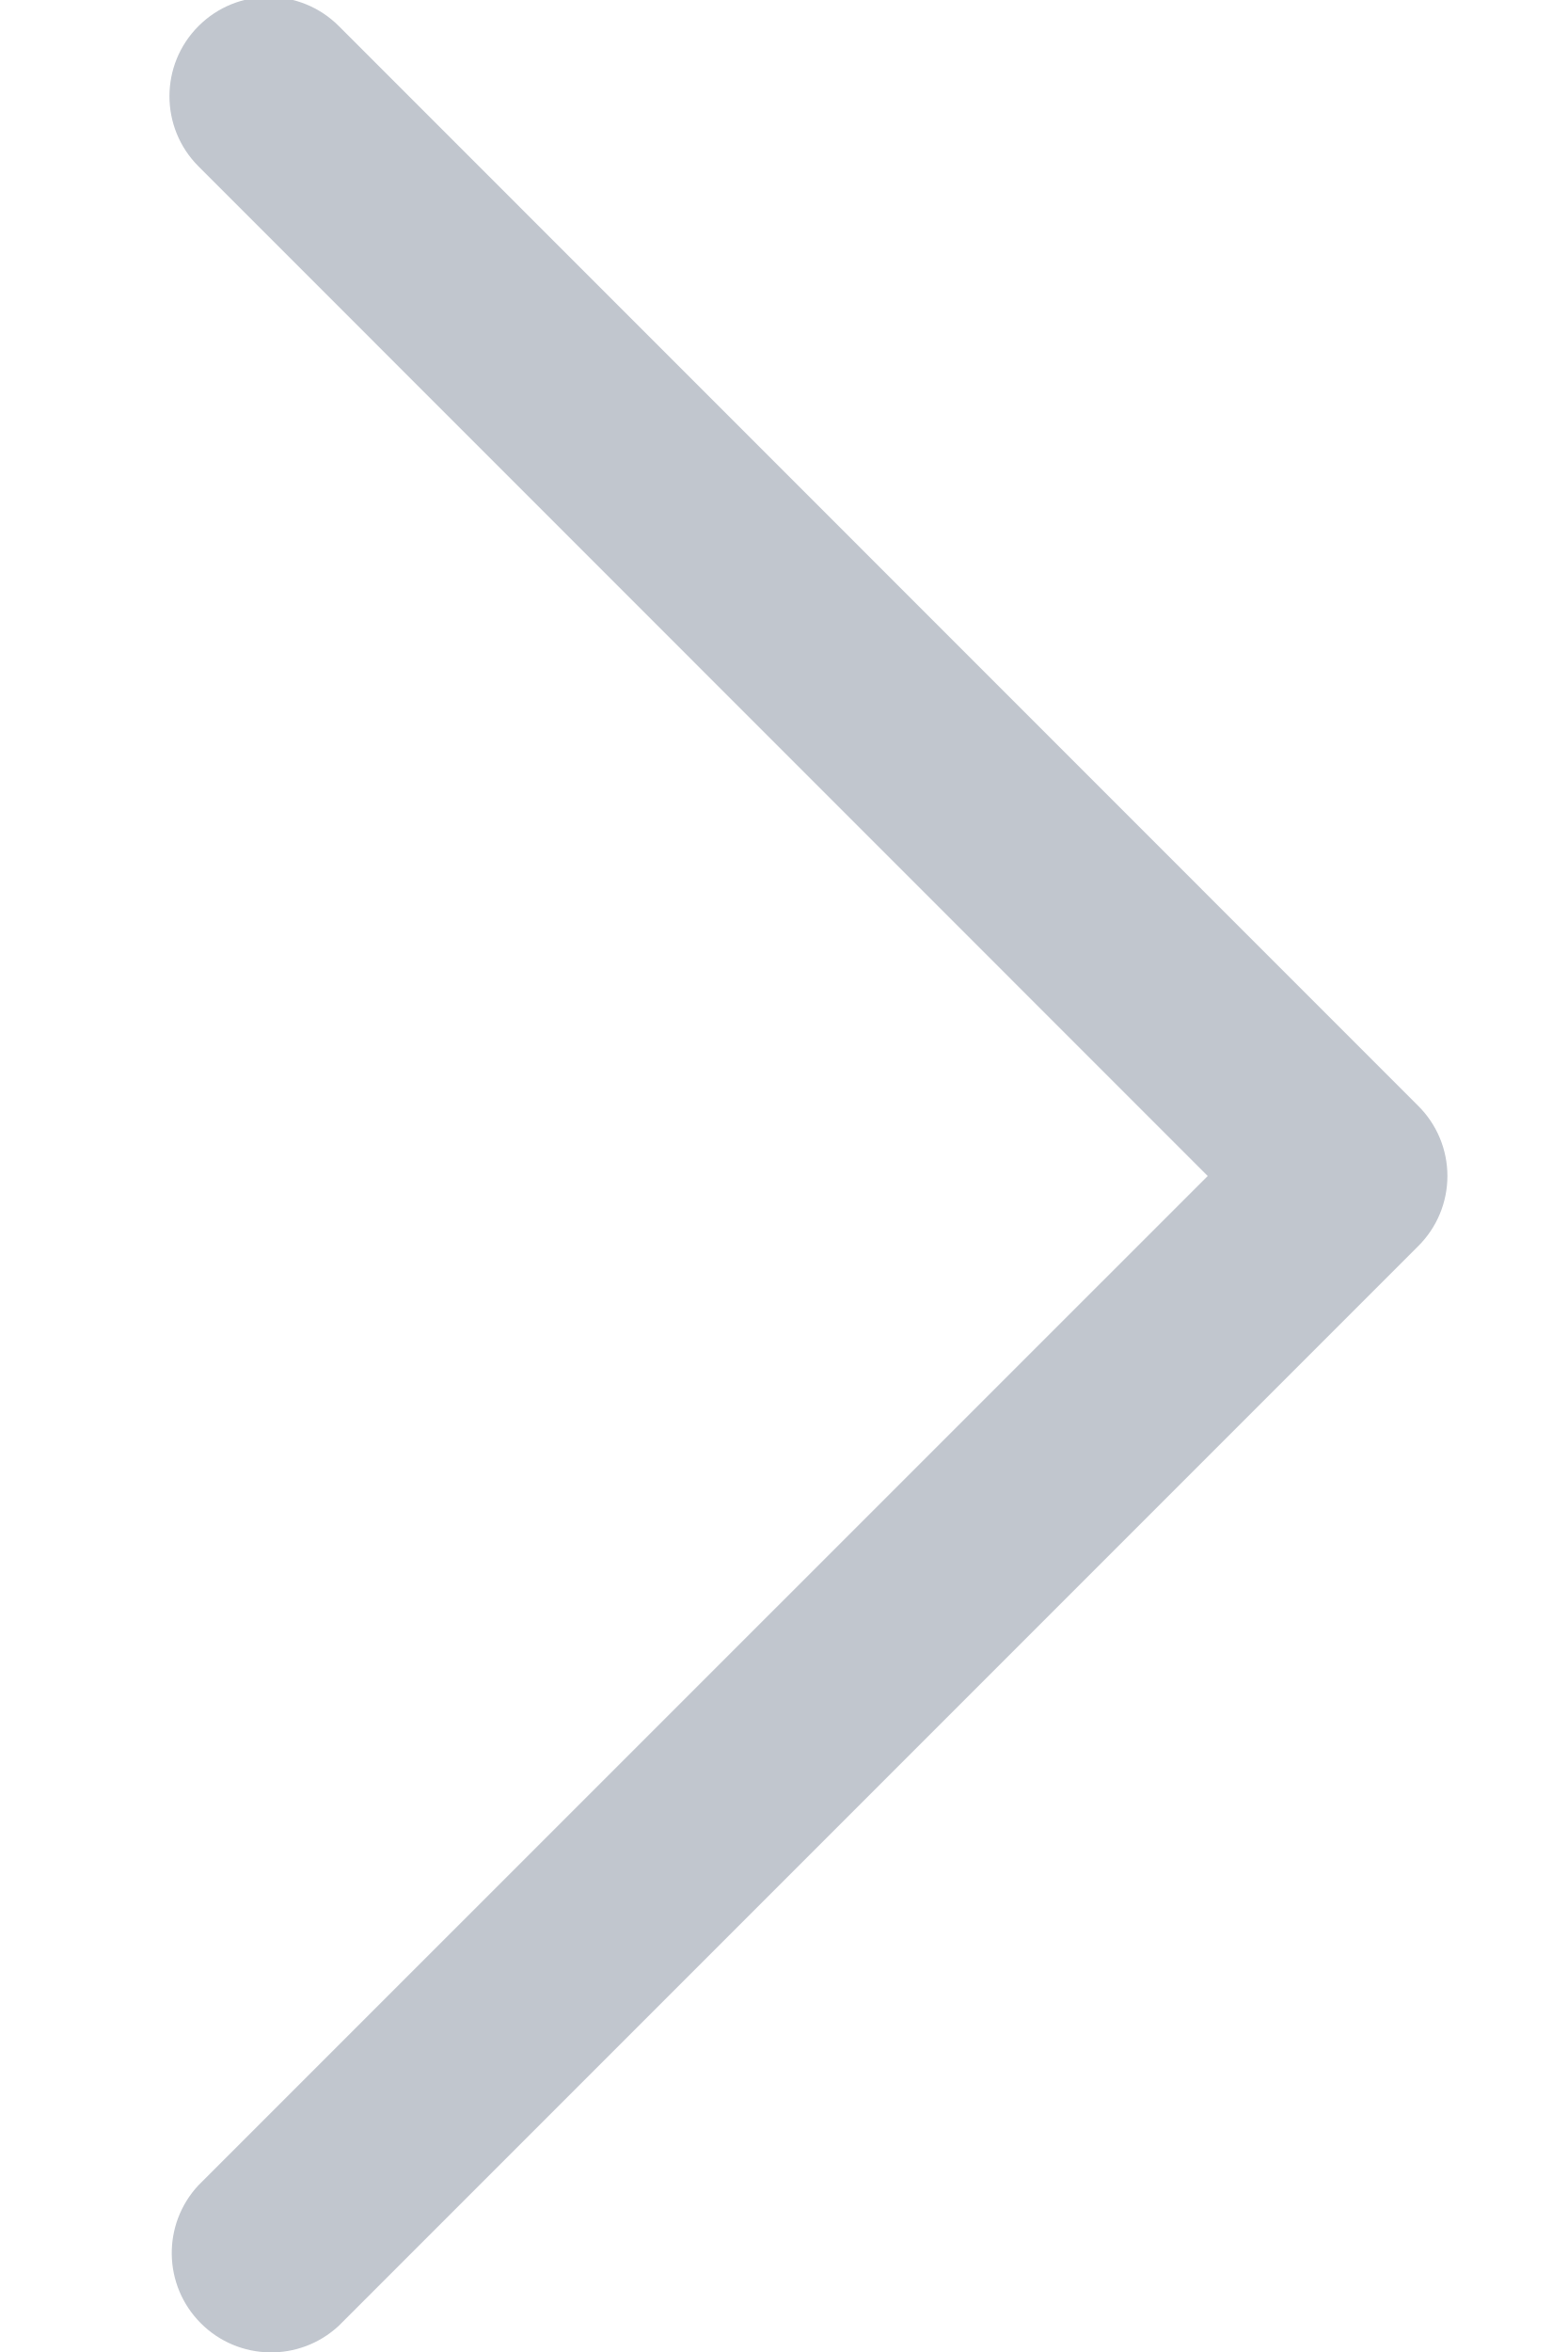
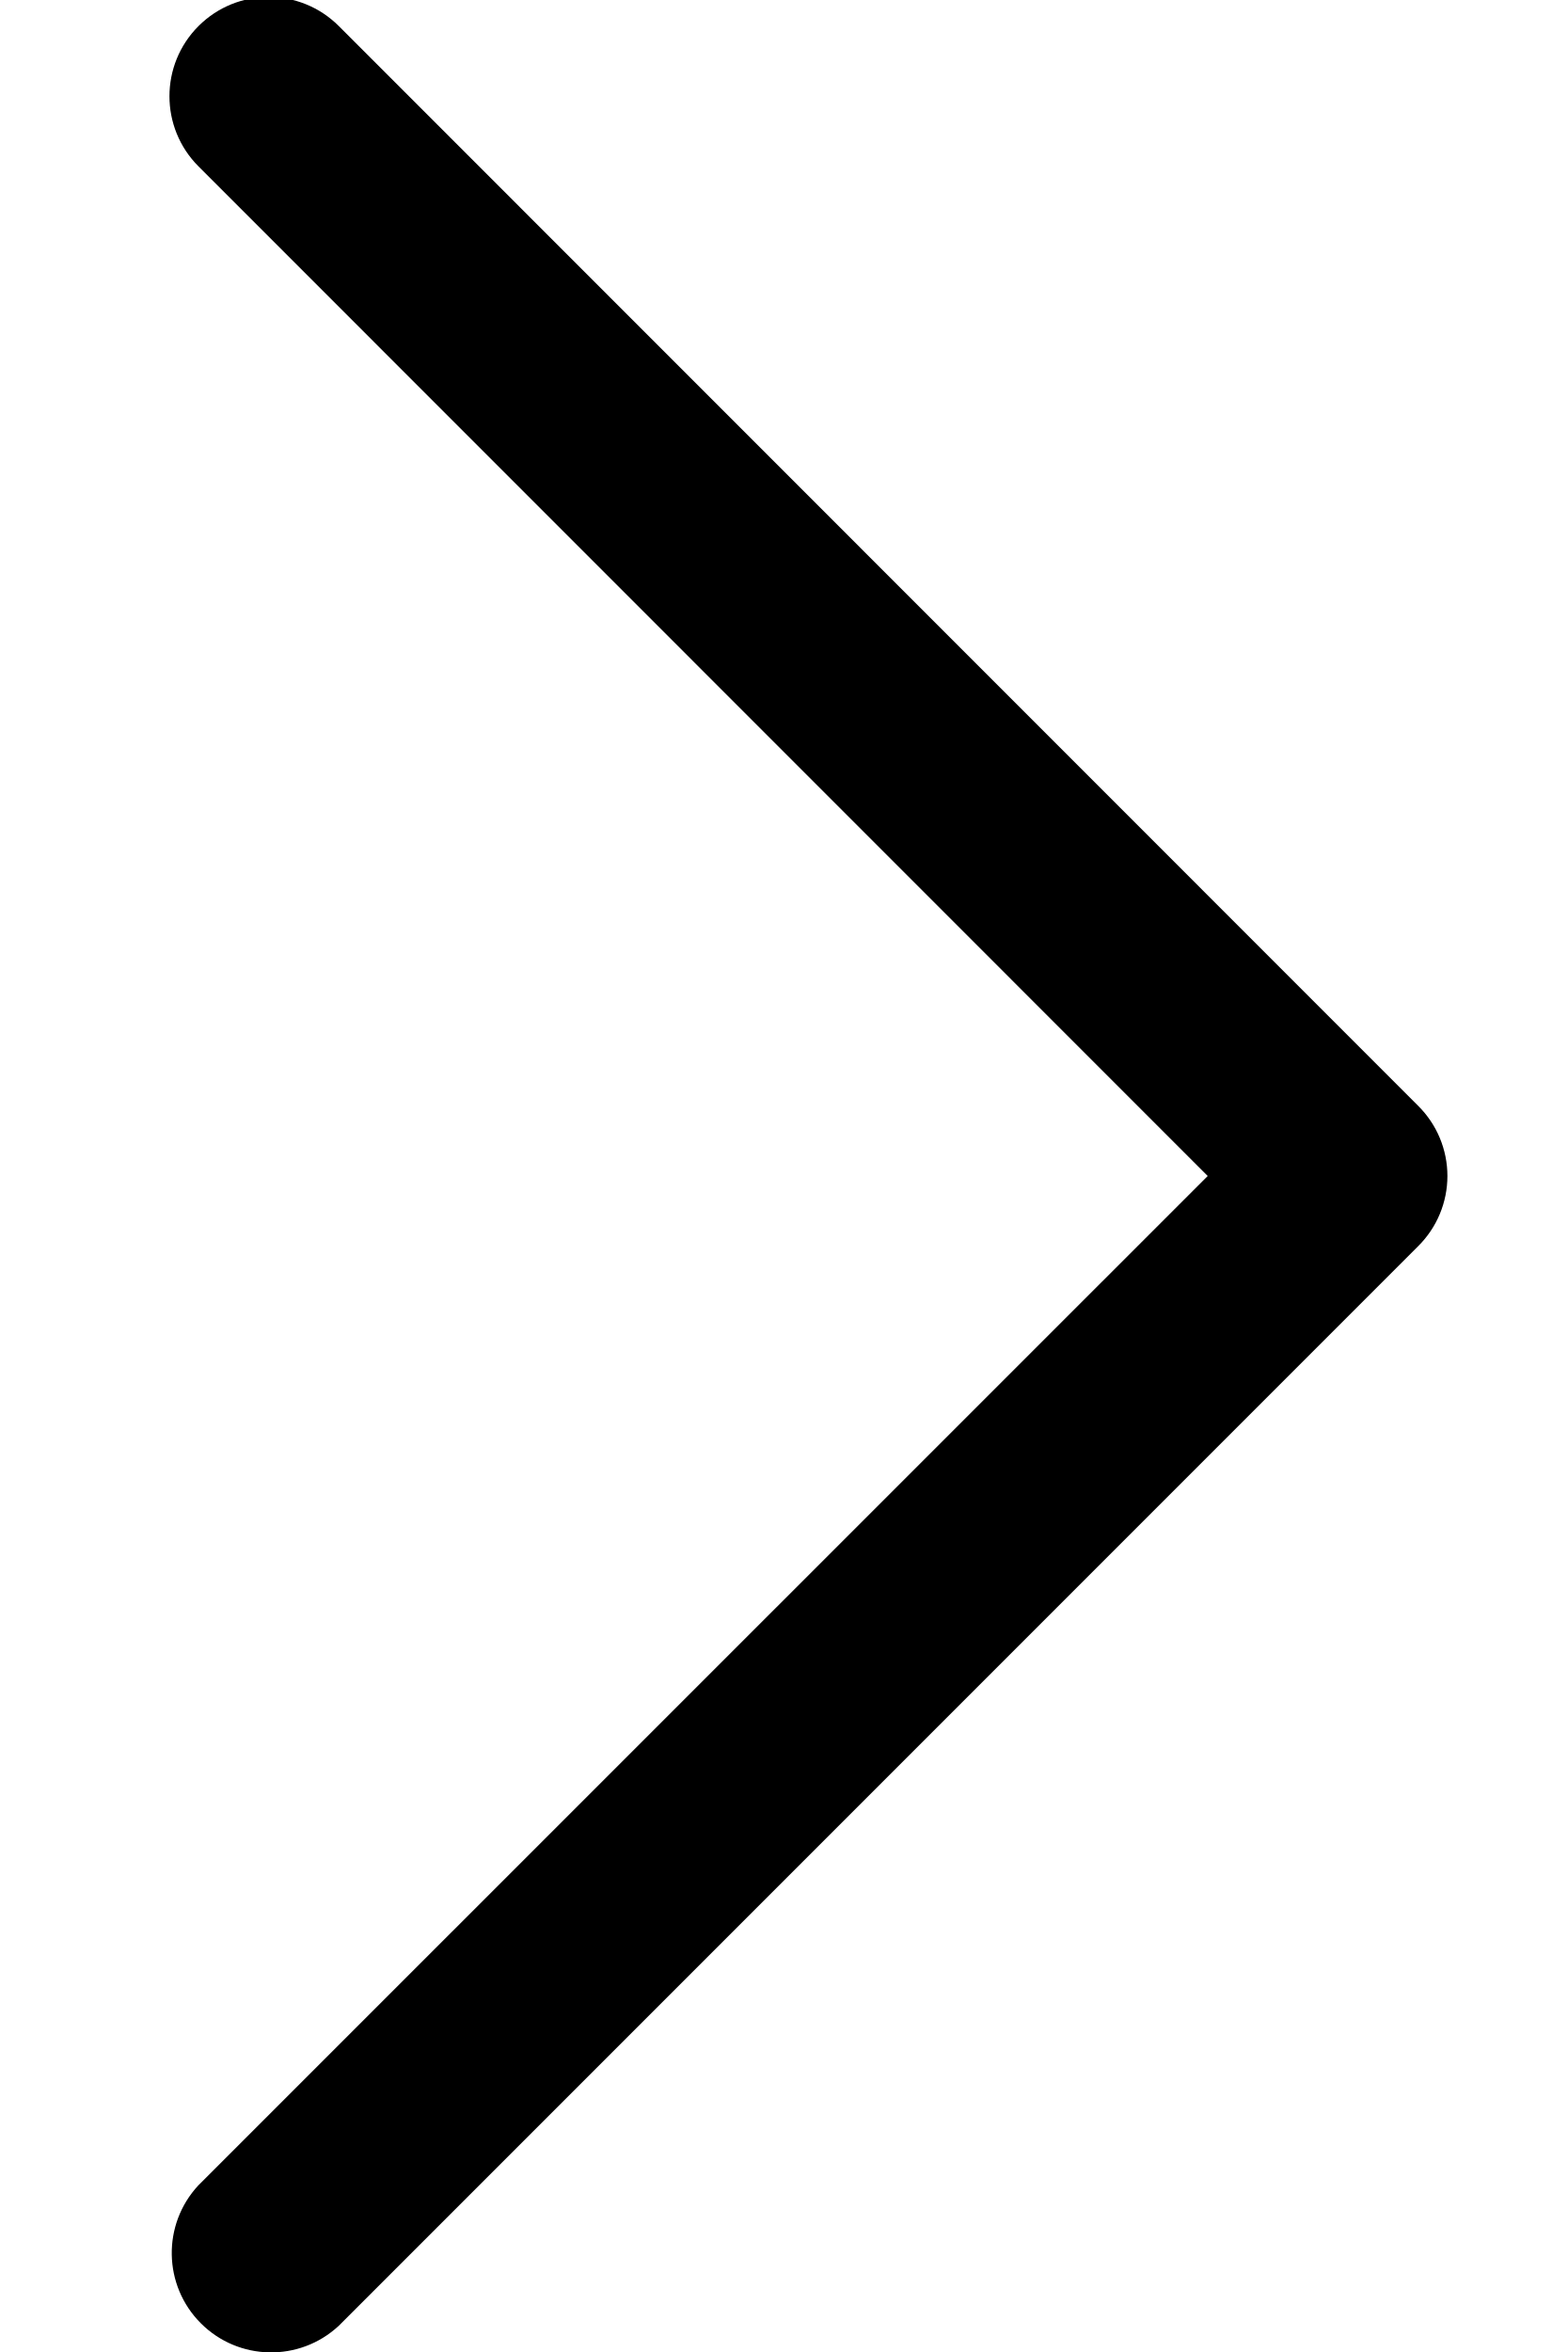
<svg xmlns="http://www.w3.org/2000/svg" width="8" height="12" viewBox="0 0 8 12">
-   <path fill="#C1C6CE" d="M7.237 5.642L1.729.133a.506.506 0 1 0-.716.716L6.163 6l-5.151 5.15a.507.507 0 0 0 .716.717l5.509-5.509a.504.504 0 0 0 0-.716z" />
+   <path d="M7.237 5.642L1.729.133a.506.506 0 1 0-.716.716L6.163 6l-5.151 5.15a.507.507 0 0 0 .716.717l5.509-5.509a.504.504 0 0 0 0-.716z" />
</svg>
